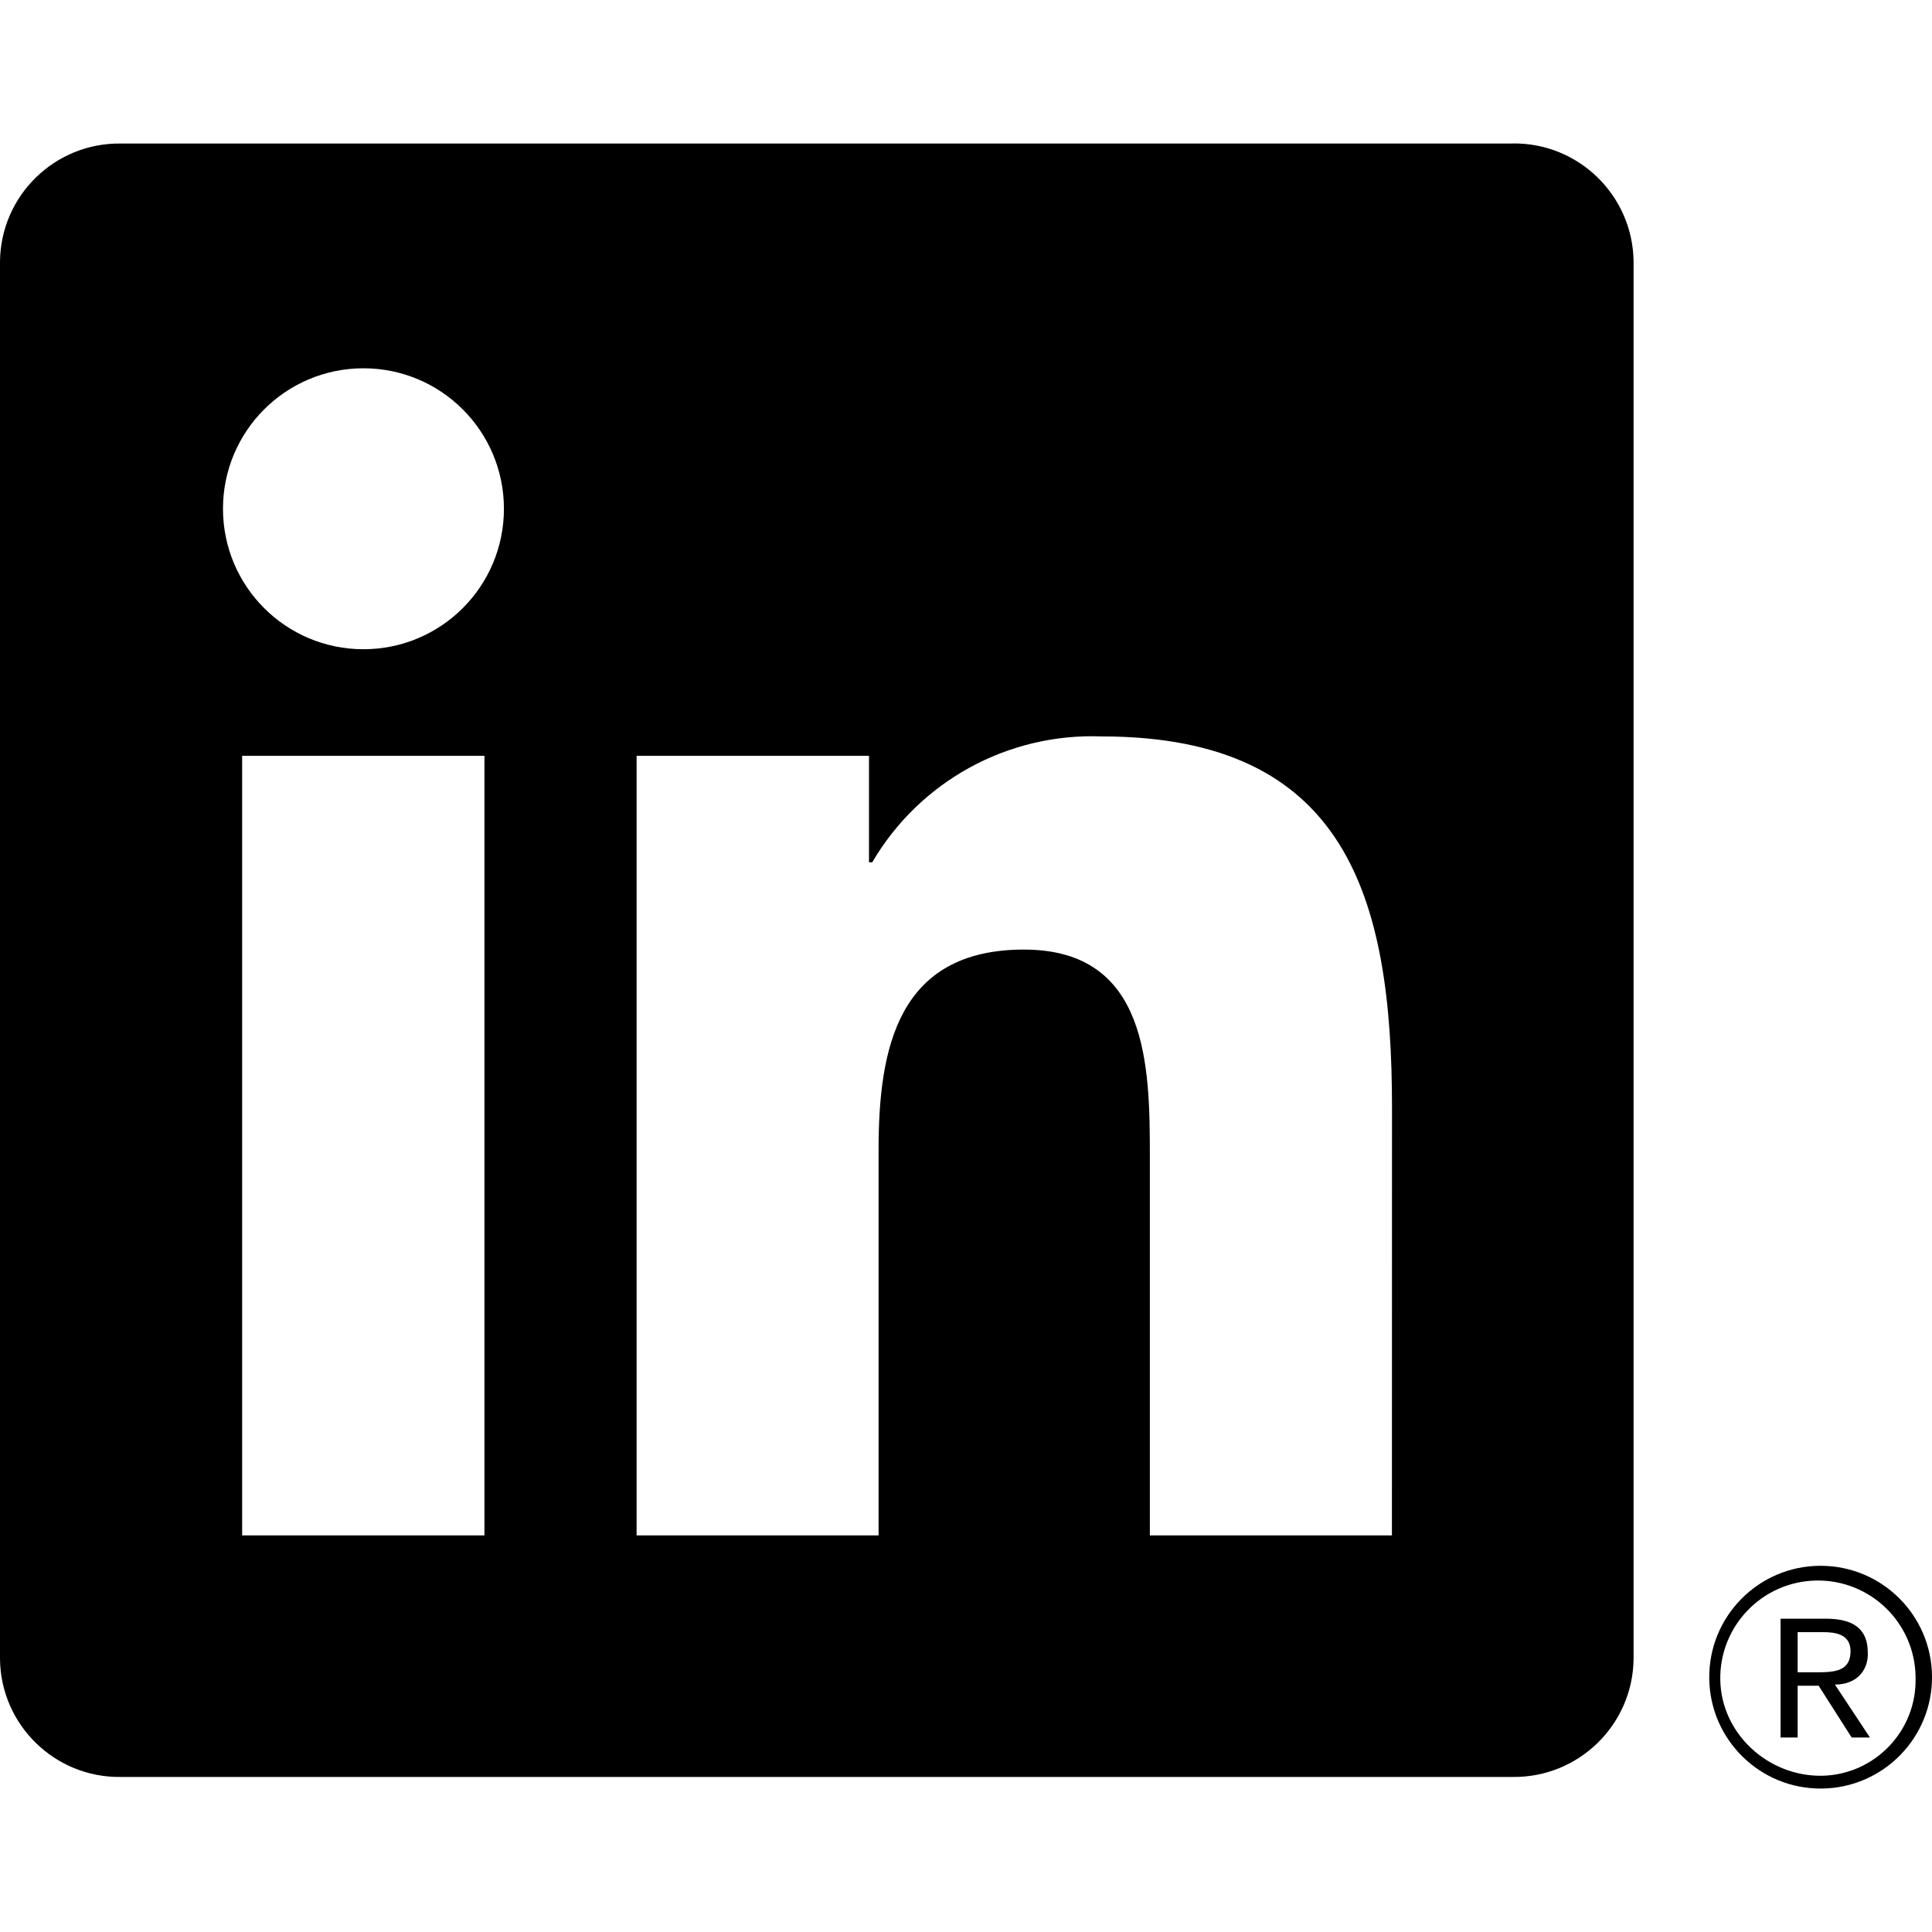
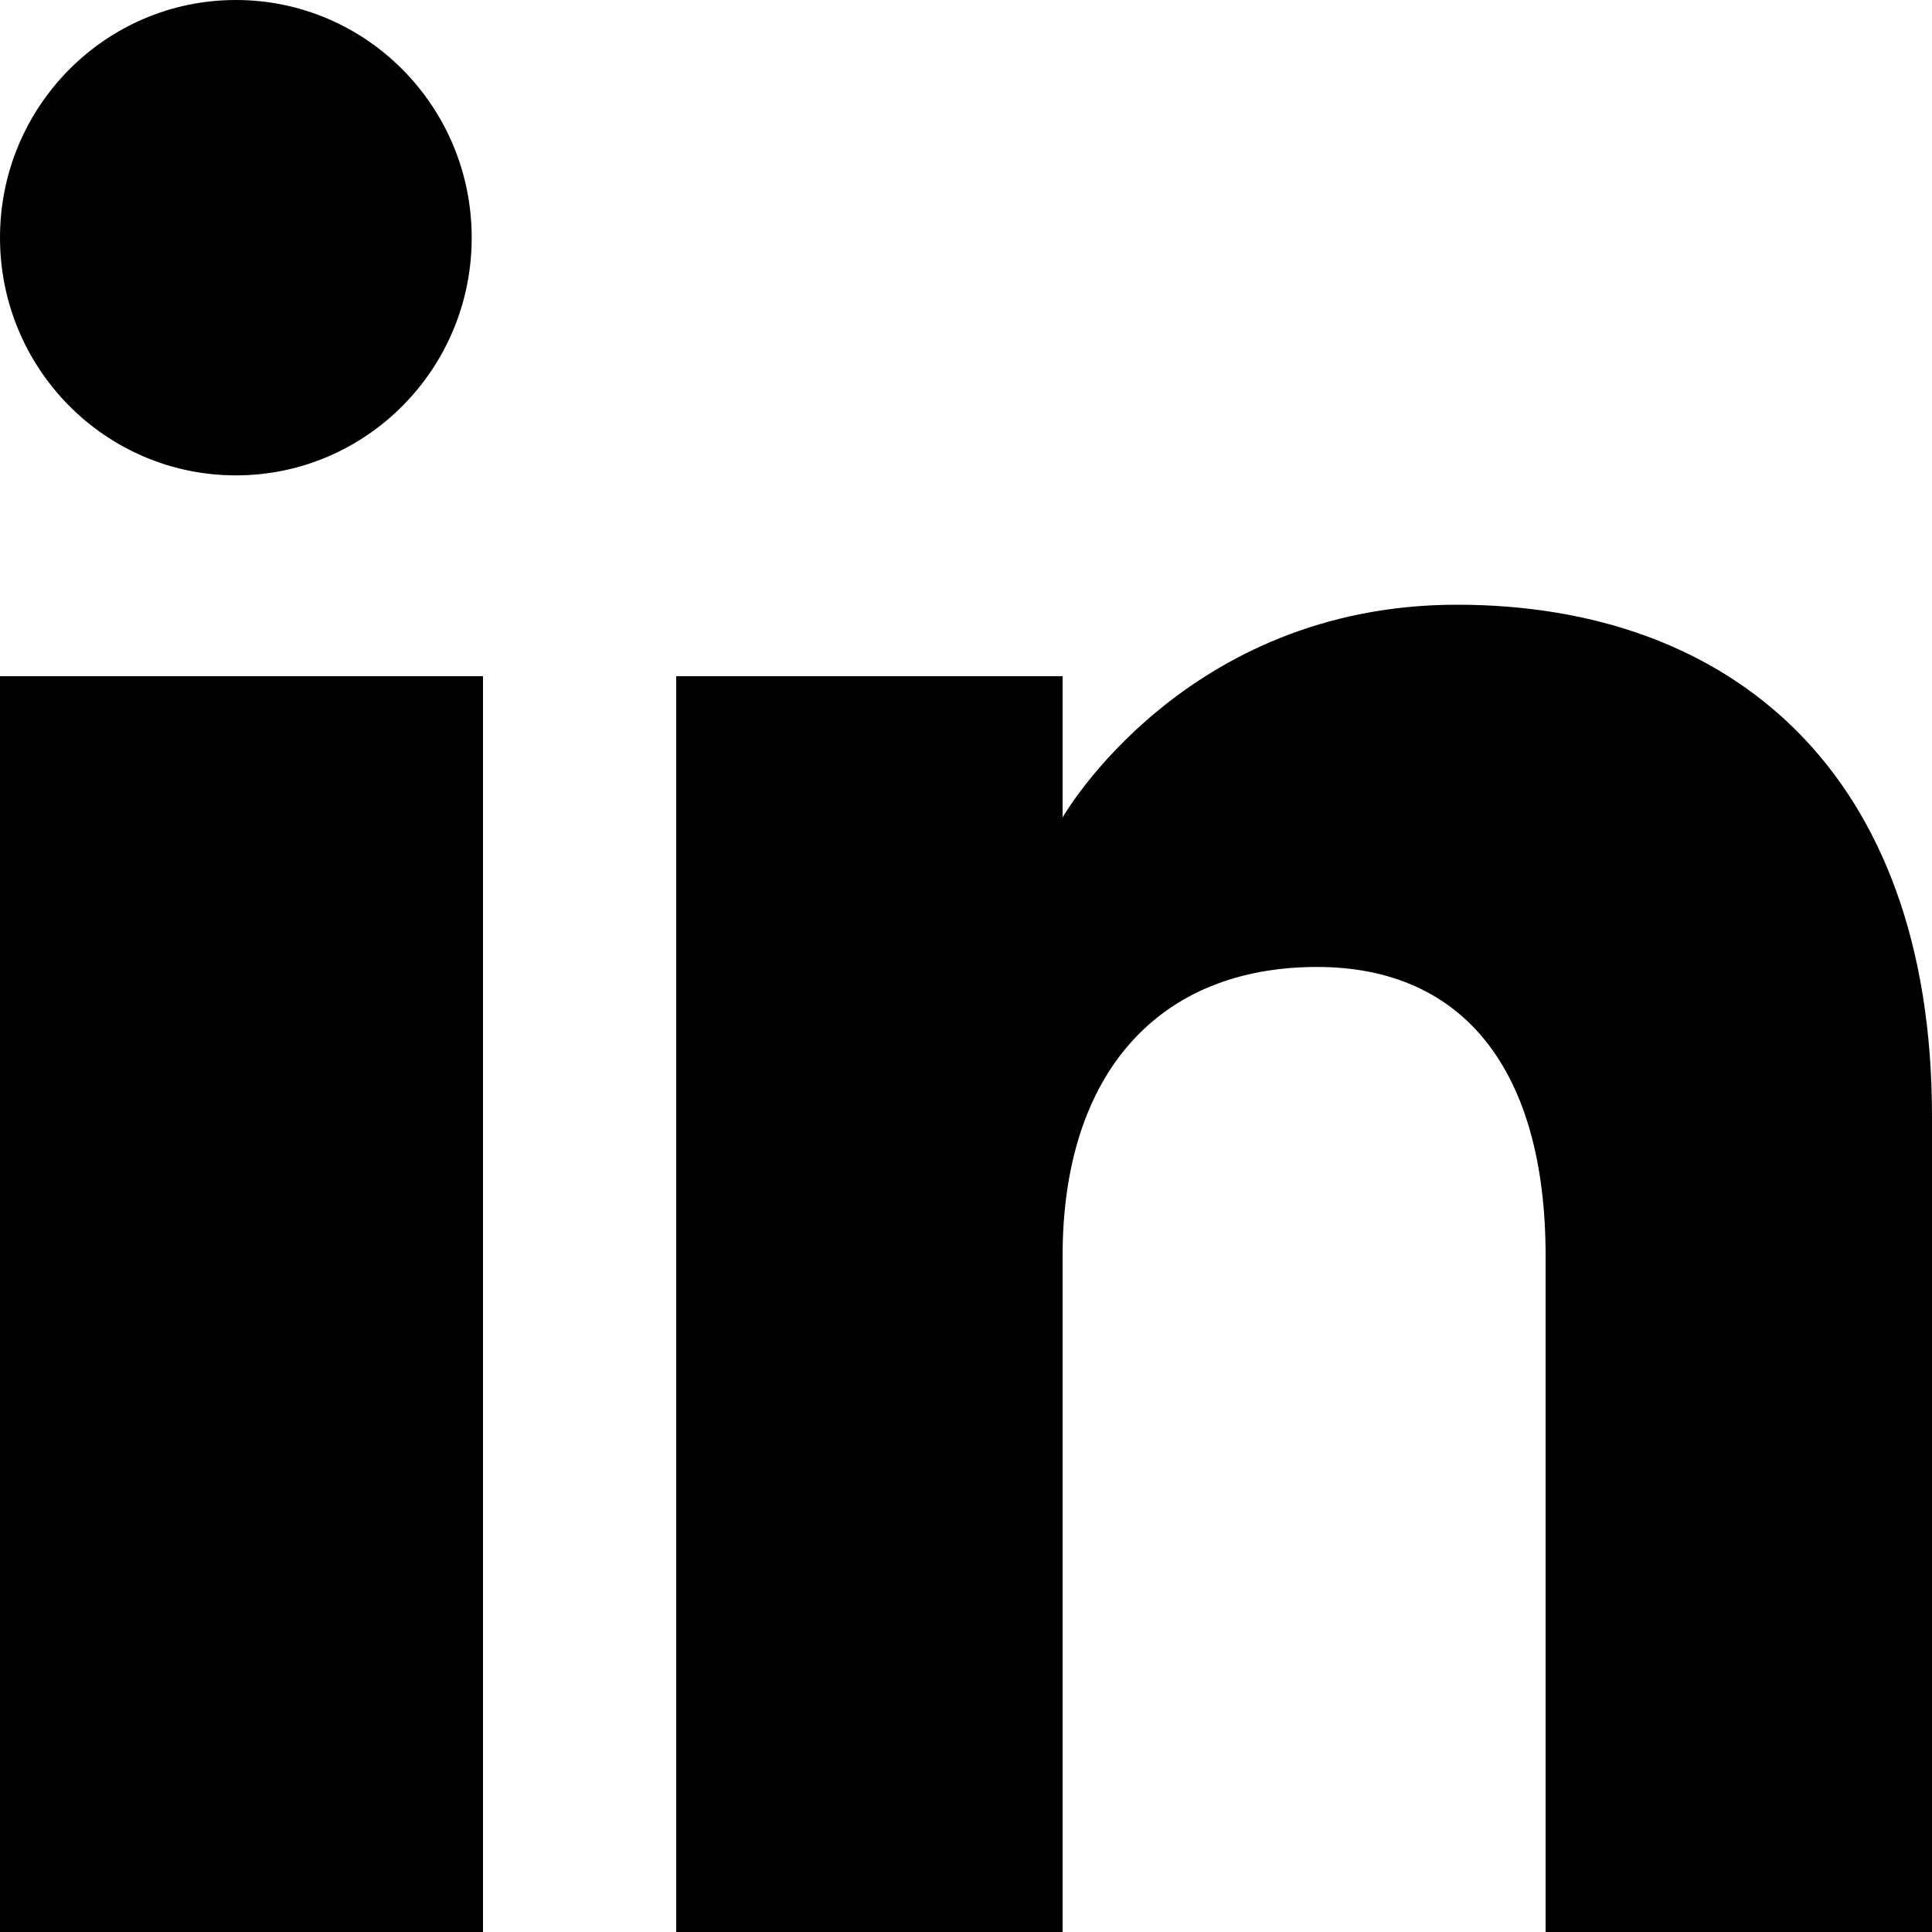
- <svg xmlns="http://www.w3.org/2000/svg" version="1.1" id="Capa_1" x="0px" y="0px" viewBox="0 0 24 24" style="enable-background:new 0 0 24 24;" xml:space="preserve" width="512" height="512">
-   <g>
-     <path id="Path_2525" d="M23.002,21.584h0.227l-0.435-0.658l0,0c0.266,0,0.407-0.169,0.409-0.376c0-0.008,0-0.017-0.001-0.025   c0-0.282-0.17-0.417-0.519-0.417h-0.564v1.476h0.212v-0.643h0.261L23.002,21.584z M22.577,20.774h-0.246v-0.499h0.312   c0.161,0,0.345,0.026,0.345,0.237c0,0.242-0.186,0.262-0.412,0.262" />
-     <path id="Path_2520" d="M17.291,19.073h-3.007v-4.709c0-1.123-0.02-2.568-1.564-2.568c-1.566,0-1.806,1.223-1.806,2.487v4.79H7.908   V9.389h2.887v1.323h0.04c0.589-1.006,1.683-1.607,2.848-1.564c3.048,0,3.609,2.005,3.609,4.612L17.291,19.073z M4.515,8.065   c-0.964,0-1.745-0.781-1.745-1.745c0-0.964,0.781-1.745,1.745-1.745c0.964,0,1.745,0.781,1.745,1.745   C6.26,7.284,5.479,8.065,4.515,8.065L4.515,8.065 M6.018,19.073h-3.01V9.389h3.01V19.073z M18.79,1.783H1.497   C0.68,1.774,0.01,2.429,0,3.246V20.61c0.01,0.818,0.68,1.473,1.497,1.464H18.79c0.819,0.01,1.492-0.645,1.503-1.464V3.245   c-0.012-0.819-0.685-1.474-1.503-1.463" />
-     <path id="Path_2526" d="M22.603,19.451c-0.764,0.007-1.378,0.633-1.37,1.397c0.007,0.764,0.633,1.378,1.397,1.37   c0.764-0.007,1.378-0.633,1.37-1.397c-0.007-0.754-0.617-1.363-1.37-1.37H22.603 M22.635,22.059   c-0.67,0.011-1.254-0.522-1.265-1.192c-0.011-0.67,0.523-1.222,1.193-1.233c0.67-0.011,1.222,0.523,1.233,1.193   c0,0.007,0,0.013,0,0.02C23.81,21.502,23.29,22.045,22.635,22.059h-0.031" />
+ <svg xmlns="http://www.w3.org/2000/svg" width="800px" height="800px" viewBox="0 0 20 20" version="1.1">
+   <defs>
+ 
+ </defs>
+   <g id="Page-1" stroke="none" stroke-width="1" fill="none" fill-rule="evenodd">
+     <g id="Dribbble-Light-Preview" transform="translate(-180, -7479)" fill="#000000">
+       <g id="icons" transform="translate(56, 160)">
+         <path d="M144,7339 L140,7339 L140,7332.001 C140,7330.081 139.153,7329.01 137.634,7329.01 C135.981,7329.01 135,7330.126 135,7332.001 L135,7339 L131,7339 L131,7326 L135,7326 L135,7327.462 C135,7327.462 136.255,7325.26 139.083,7325.26 C141.912,7325.26 144,7326.986 144,7330.558 L144,7339 L144,7339 Z M126.442,7323.921 C125.093,7323.921 124,7322.819 124,7321.46 C124,7320.102 125.093,7319 126.442,7319 C127.79,7319 128.883,7320.102 128.883,7321.46 C128.884,7322.819 127.79,7323.921 126.442,7323.921 L126.442,7323.921 Z M124,7339 L129,7339 L129,7326 L124,7326 L124,7339 Z" id="linkedin-[#161]">
+ 
+ </path>
+       </g>
+     </g>
  </g>
</svg>
